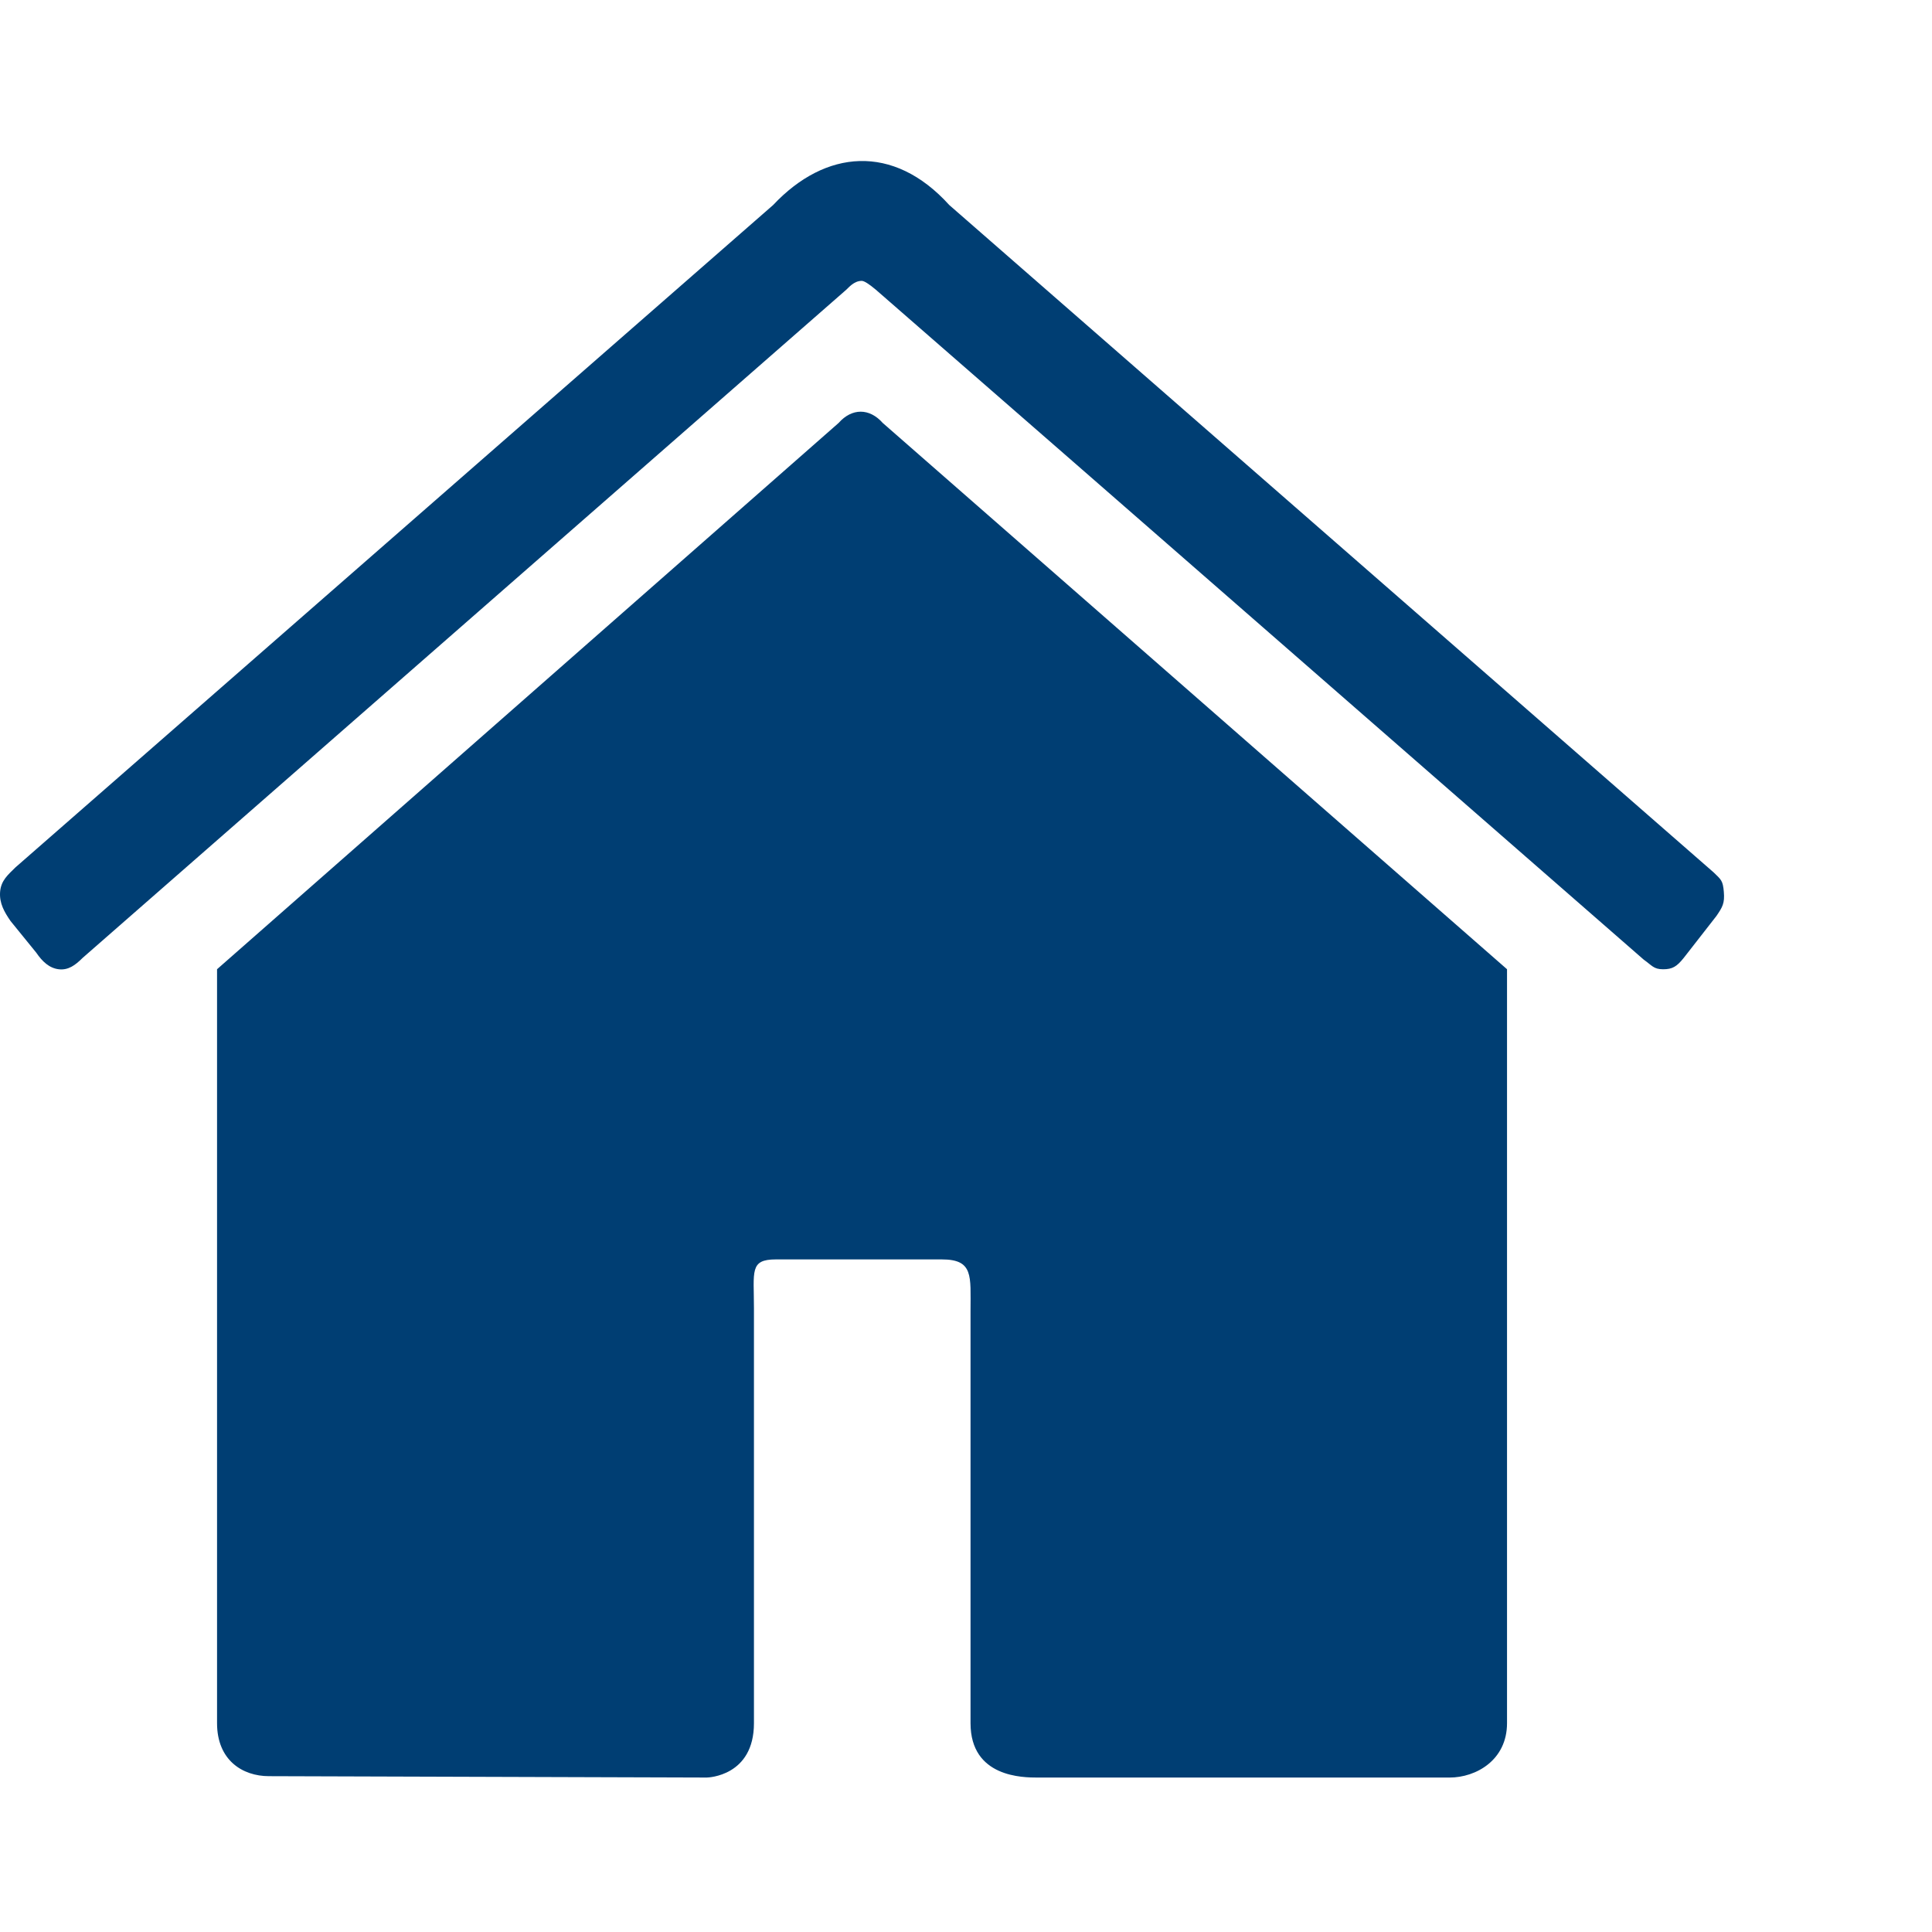
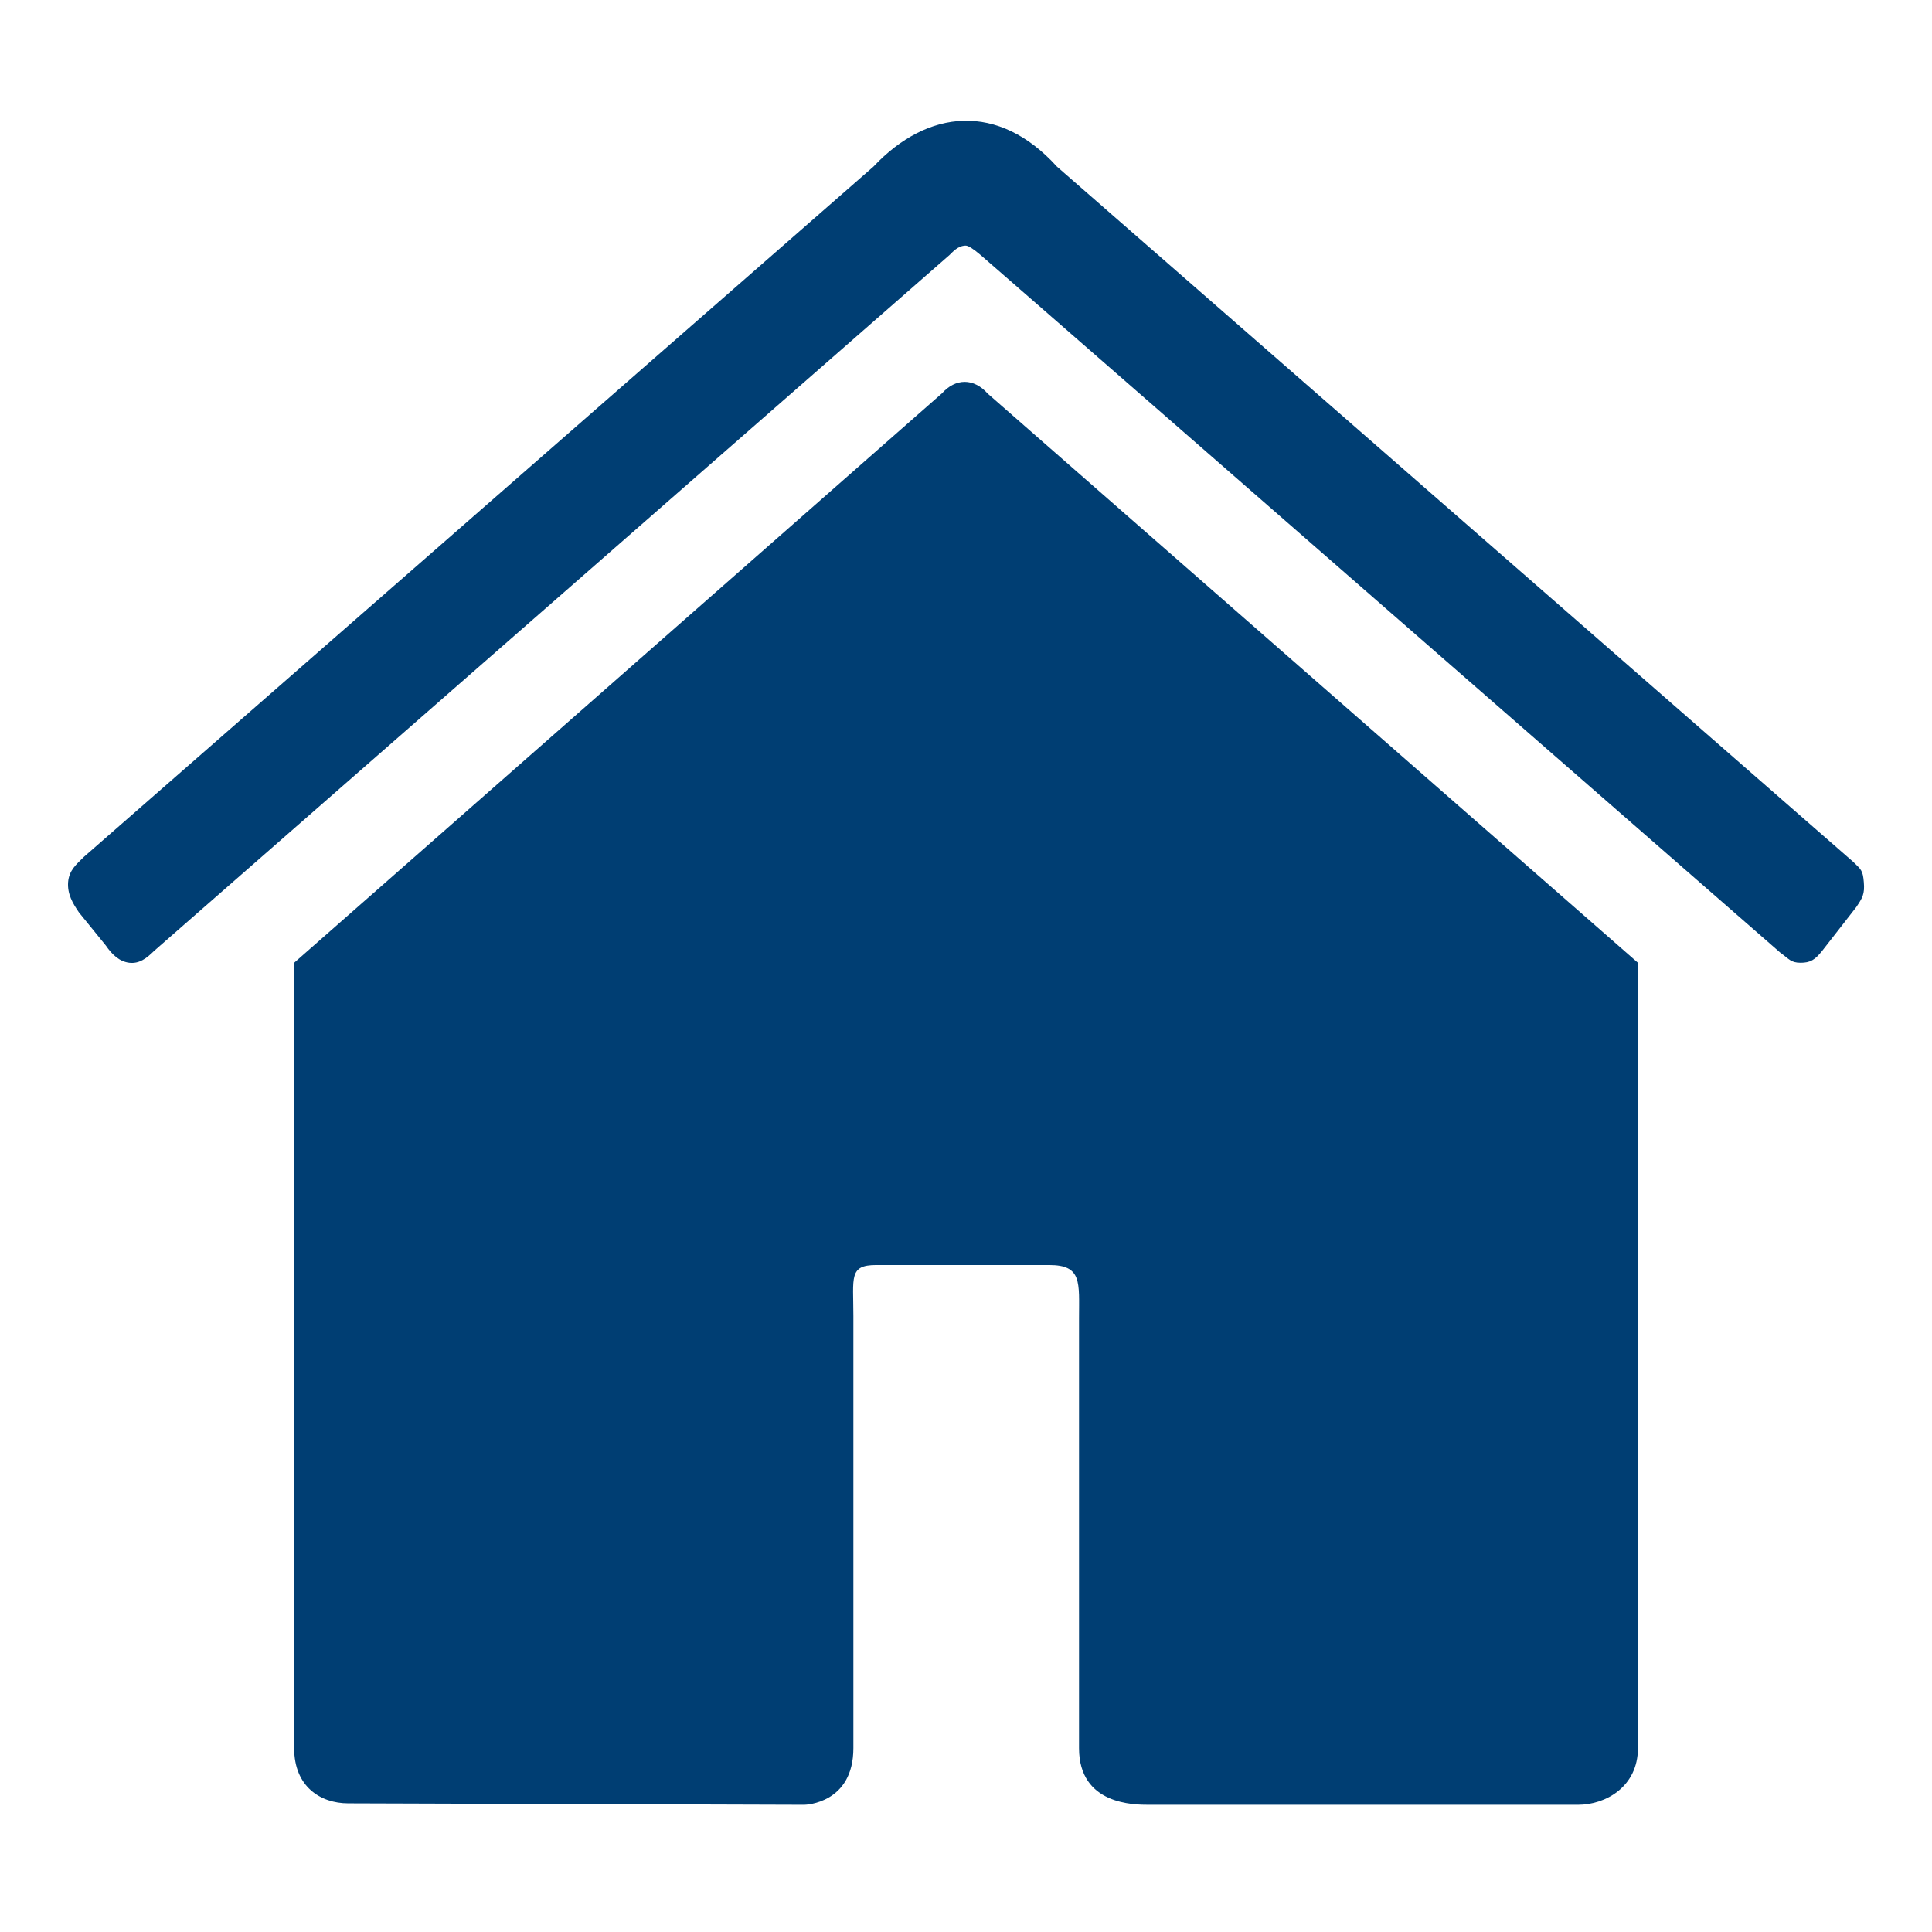
- <svg xmlns="http://www.w3.org/2000/svg" width="24px" height="24px" viewBox="0 0 576 512">
-   <path d="M250.008 94.11L64.71 256.964v224.774c0 11.035 7.581 15.803 15.466 15.803l130.53.409c.397 0 14.074-.409 14.074-16.212v-123.67c0-11.036-1.353-14.59 6.532-14.59H280.8c9.477 0 8.55 4.95 8.55 15.258v123.002c0 16.216 15.735 16.212 19.987 16.216h122.822c7.885 0 17.14-5.181 17.14-16.216V256.964L263.19 94.11c-3.984-4.495-9.198-4.495-13.182 0zm260.906 133.996L283.012 29.128c-16.72-18.47-37-16.51-52.514 0L4.604 226.603c-2.19 2.182-4.306 3.882-4.574 7.292-.268 3.41 1.299 6.054 3.11 8.693l7.668 9.437c1.807 2.648 3.895 4.62 6.725 4.949 2.831.329 4.912-1.211 7.105-3.394l227.67-199.204c.695-.609 2.28-2.635 4.604-2.637.718 0 2.122.879 4.21 2.637.069 0 76.369 66.567 228.9 199.701 2.545 1.811 2.995 2.887 5.787 2.897 2.792.01 4.108-.797 6.179-3.394l9.744-12.495c1.81-2.654 2.49-3.77 2.206-7.188-.285-3.418-.813-3.624-3.024-5.791z" fill="#003E73" fill-rule="nonzero" />
+ <svg xmlns="http://www.w3.org/2000/svg" width="24px" height="24px" viewBox="0 0 24 24">
+   <path d="M11.697 4.89l-8.043 7.07v9.756c0 .48.329.686.671.686l5.666.018c.017 0 .61-.018.61-.704v-5.368c0-.479-.058-.633.284-.633h2.149c.41 0 .37.215.37.662v5.34c0 .703.684.703.868.703h5.331c.343 0 .744-.225.744-.704V11.96L12.27 4.89c-.173-.195-.4-.195-.572 0zm11.325 5.817L13.13 2.07c-.726-.802-1.606-.717-2.28 0l-9.805 8.572c-.095.094-.187.168-.199.316-.011.148.057.263.135.377l.333.41c.079.115.17.2.292.215.123.014.213-.053.308-.147l9.883-8.647c.03-.027.099-.115.2-.115.03 0 .092.038.182.115.003 0 3.315 2.89 9.936 8.668.11.079.13.125.251.126.122 0 .179-.035.269-.147l.423-.543c.078-.115.108-.163.095-.312-.012-.148-.035-.157-.131-.251z" fill="#003E73" fill-rule="nonzero" />
</svg>
